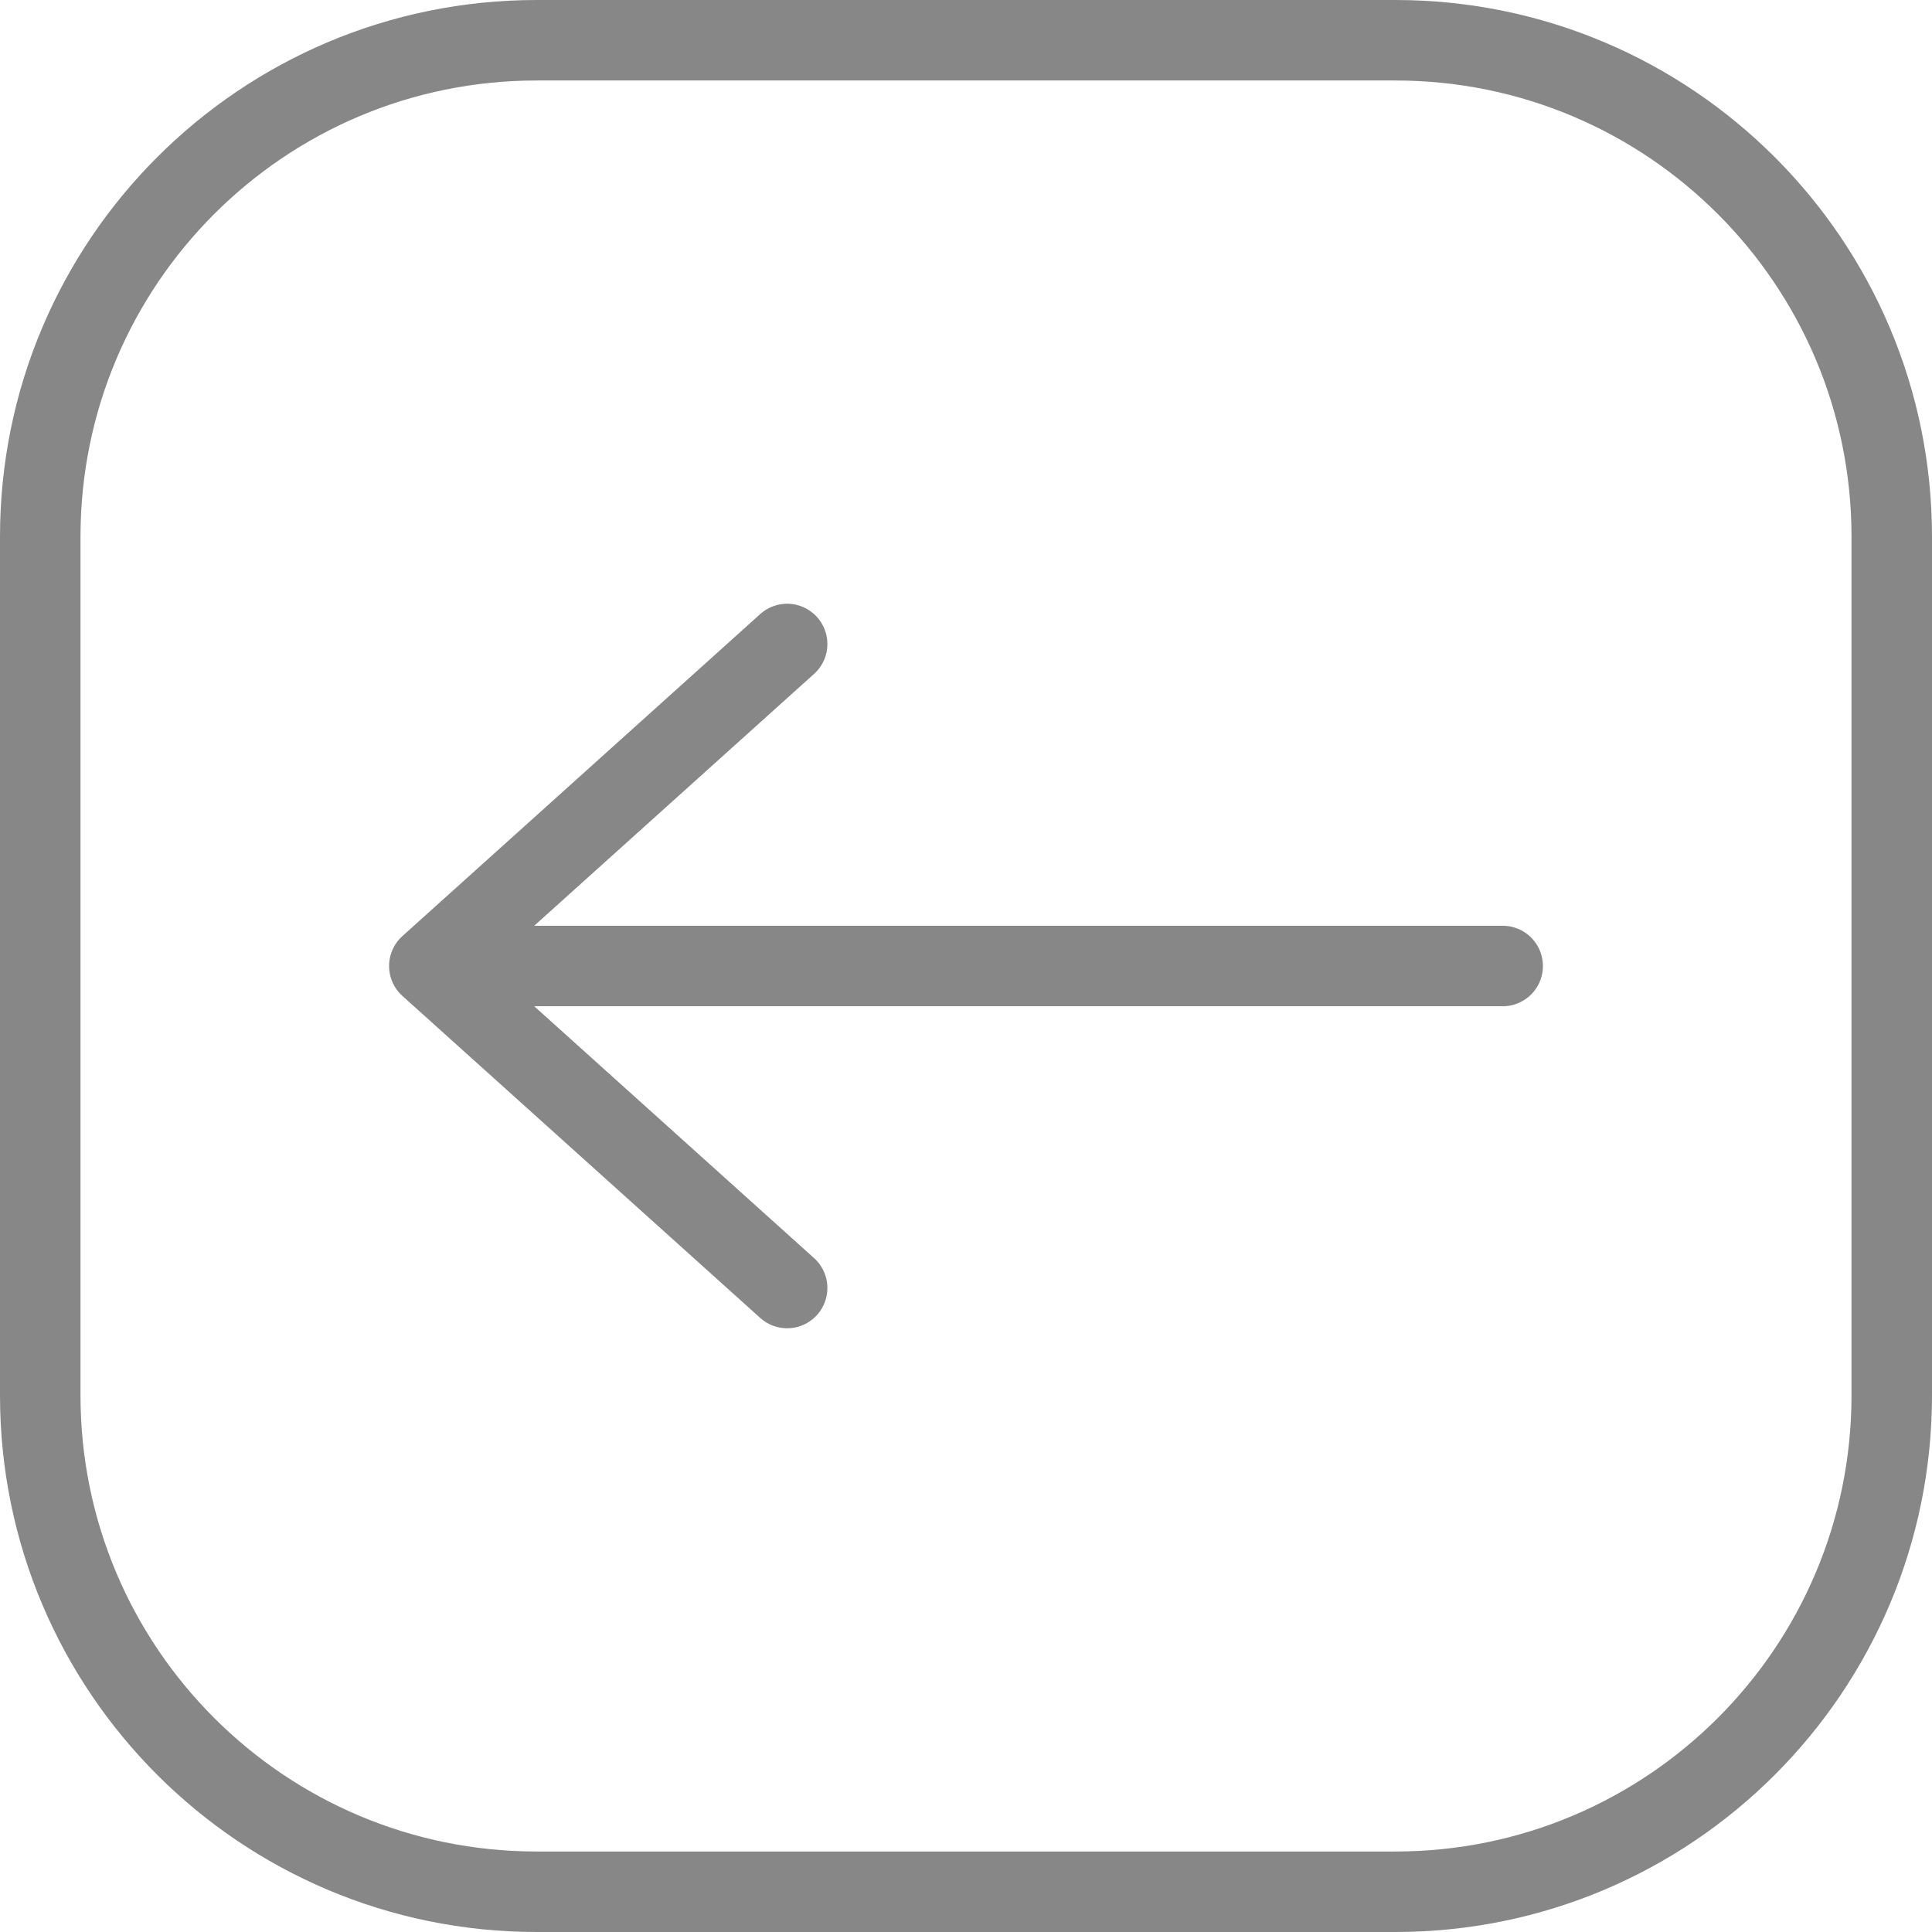
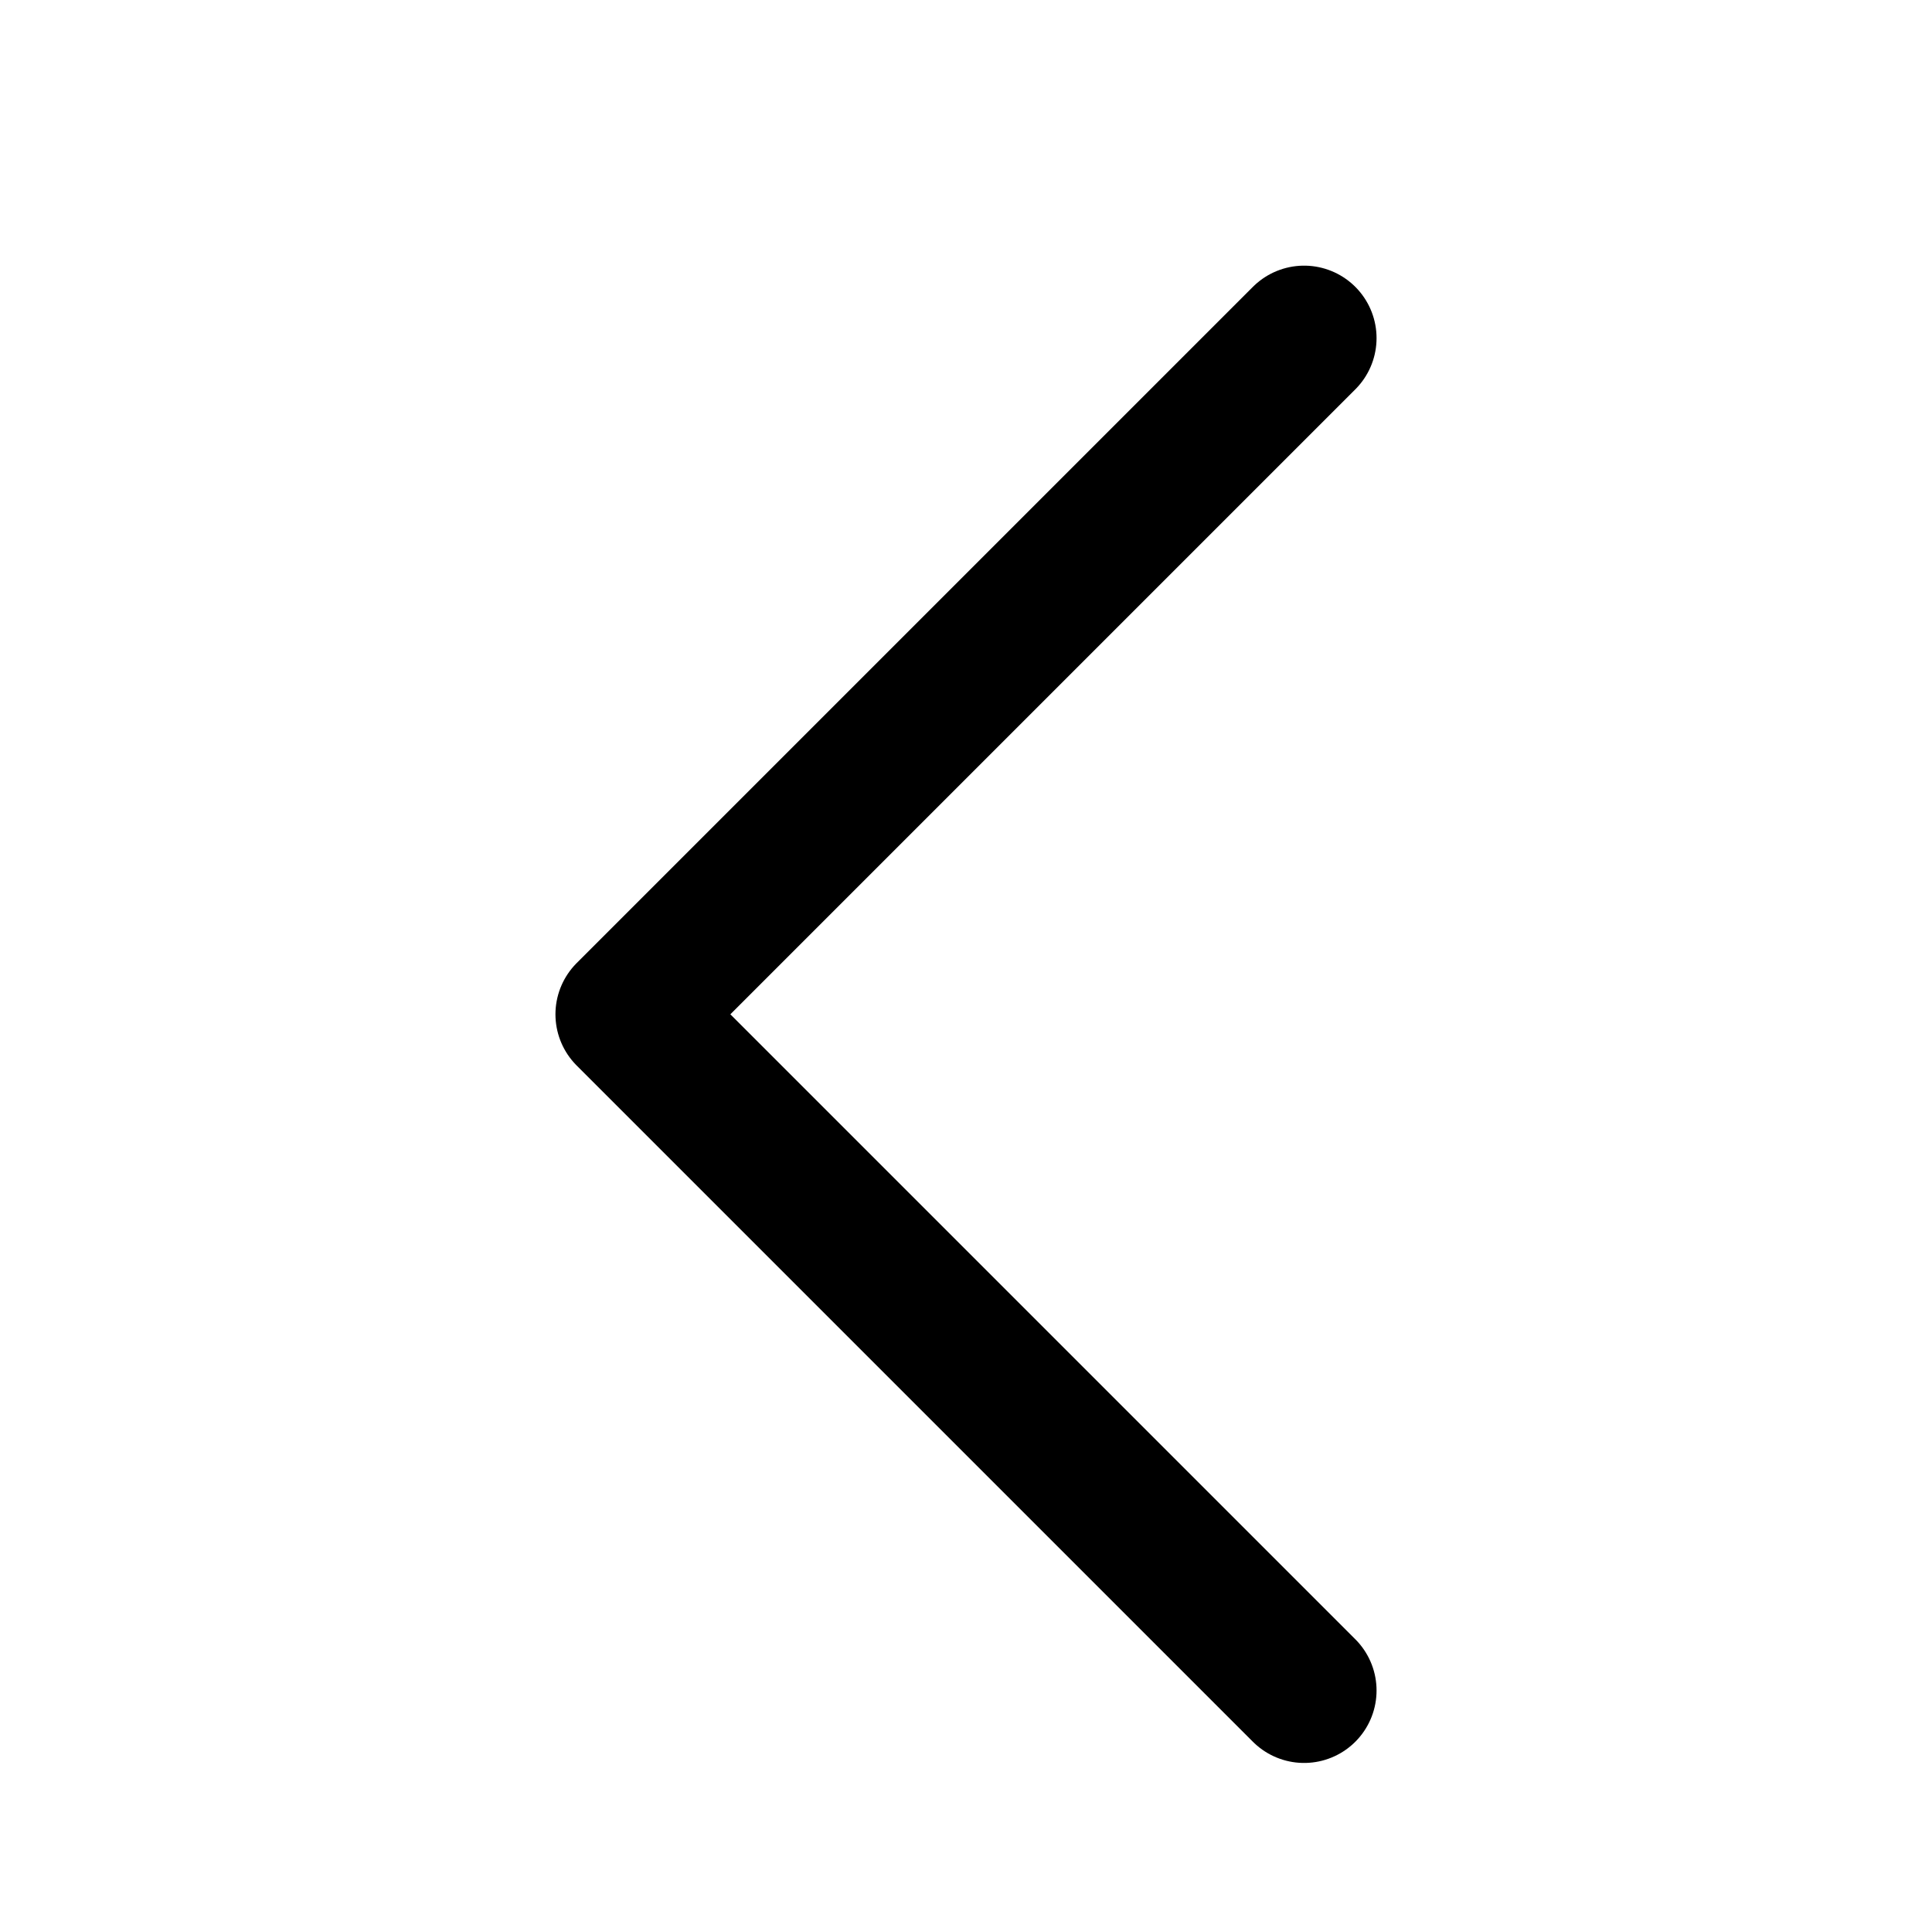
- <svg xmlns="http://www.w3.org/2000/svg" width="36" height="36" viewBox="0 0 36 36" fill="none">
-   <rect x="0.75" y="0.75" width="34.5" height="34.5" rx="9.25" stroke="#878787" stroke-width="1.5" />
-   <path d="M8 18H28M8 18L14.667 24M8 18L14.667 12" stroke="#878787" stroke-width="1.5" stroke-linecap="round" stroke-linejoin="round" />
+ <svg xmlns="http://www.w3.org/2000/svg" width="20" height="20" viewBox="0 0 20 20" fill="none">
+   <path d="M13.5 3.5L6.5 10.5L13.5 17.5" stroke="black" stroke-width="1.5" stroke-linecap="round" stroke-linejoin="round" />
</svg>
